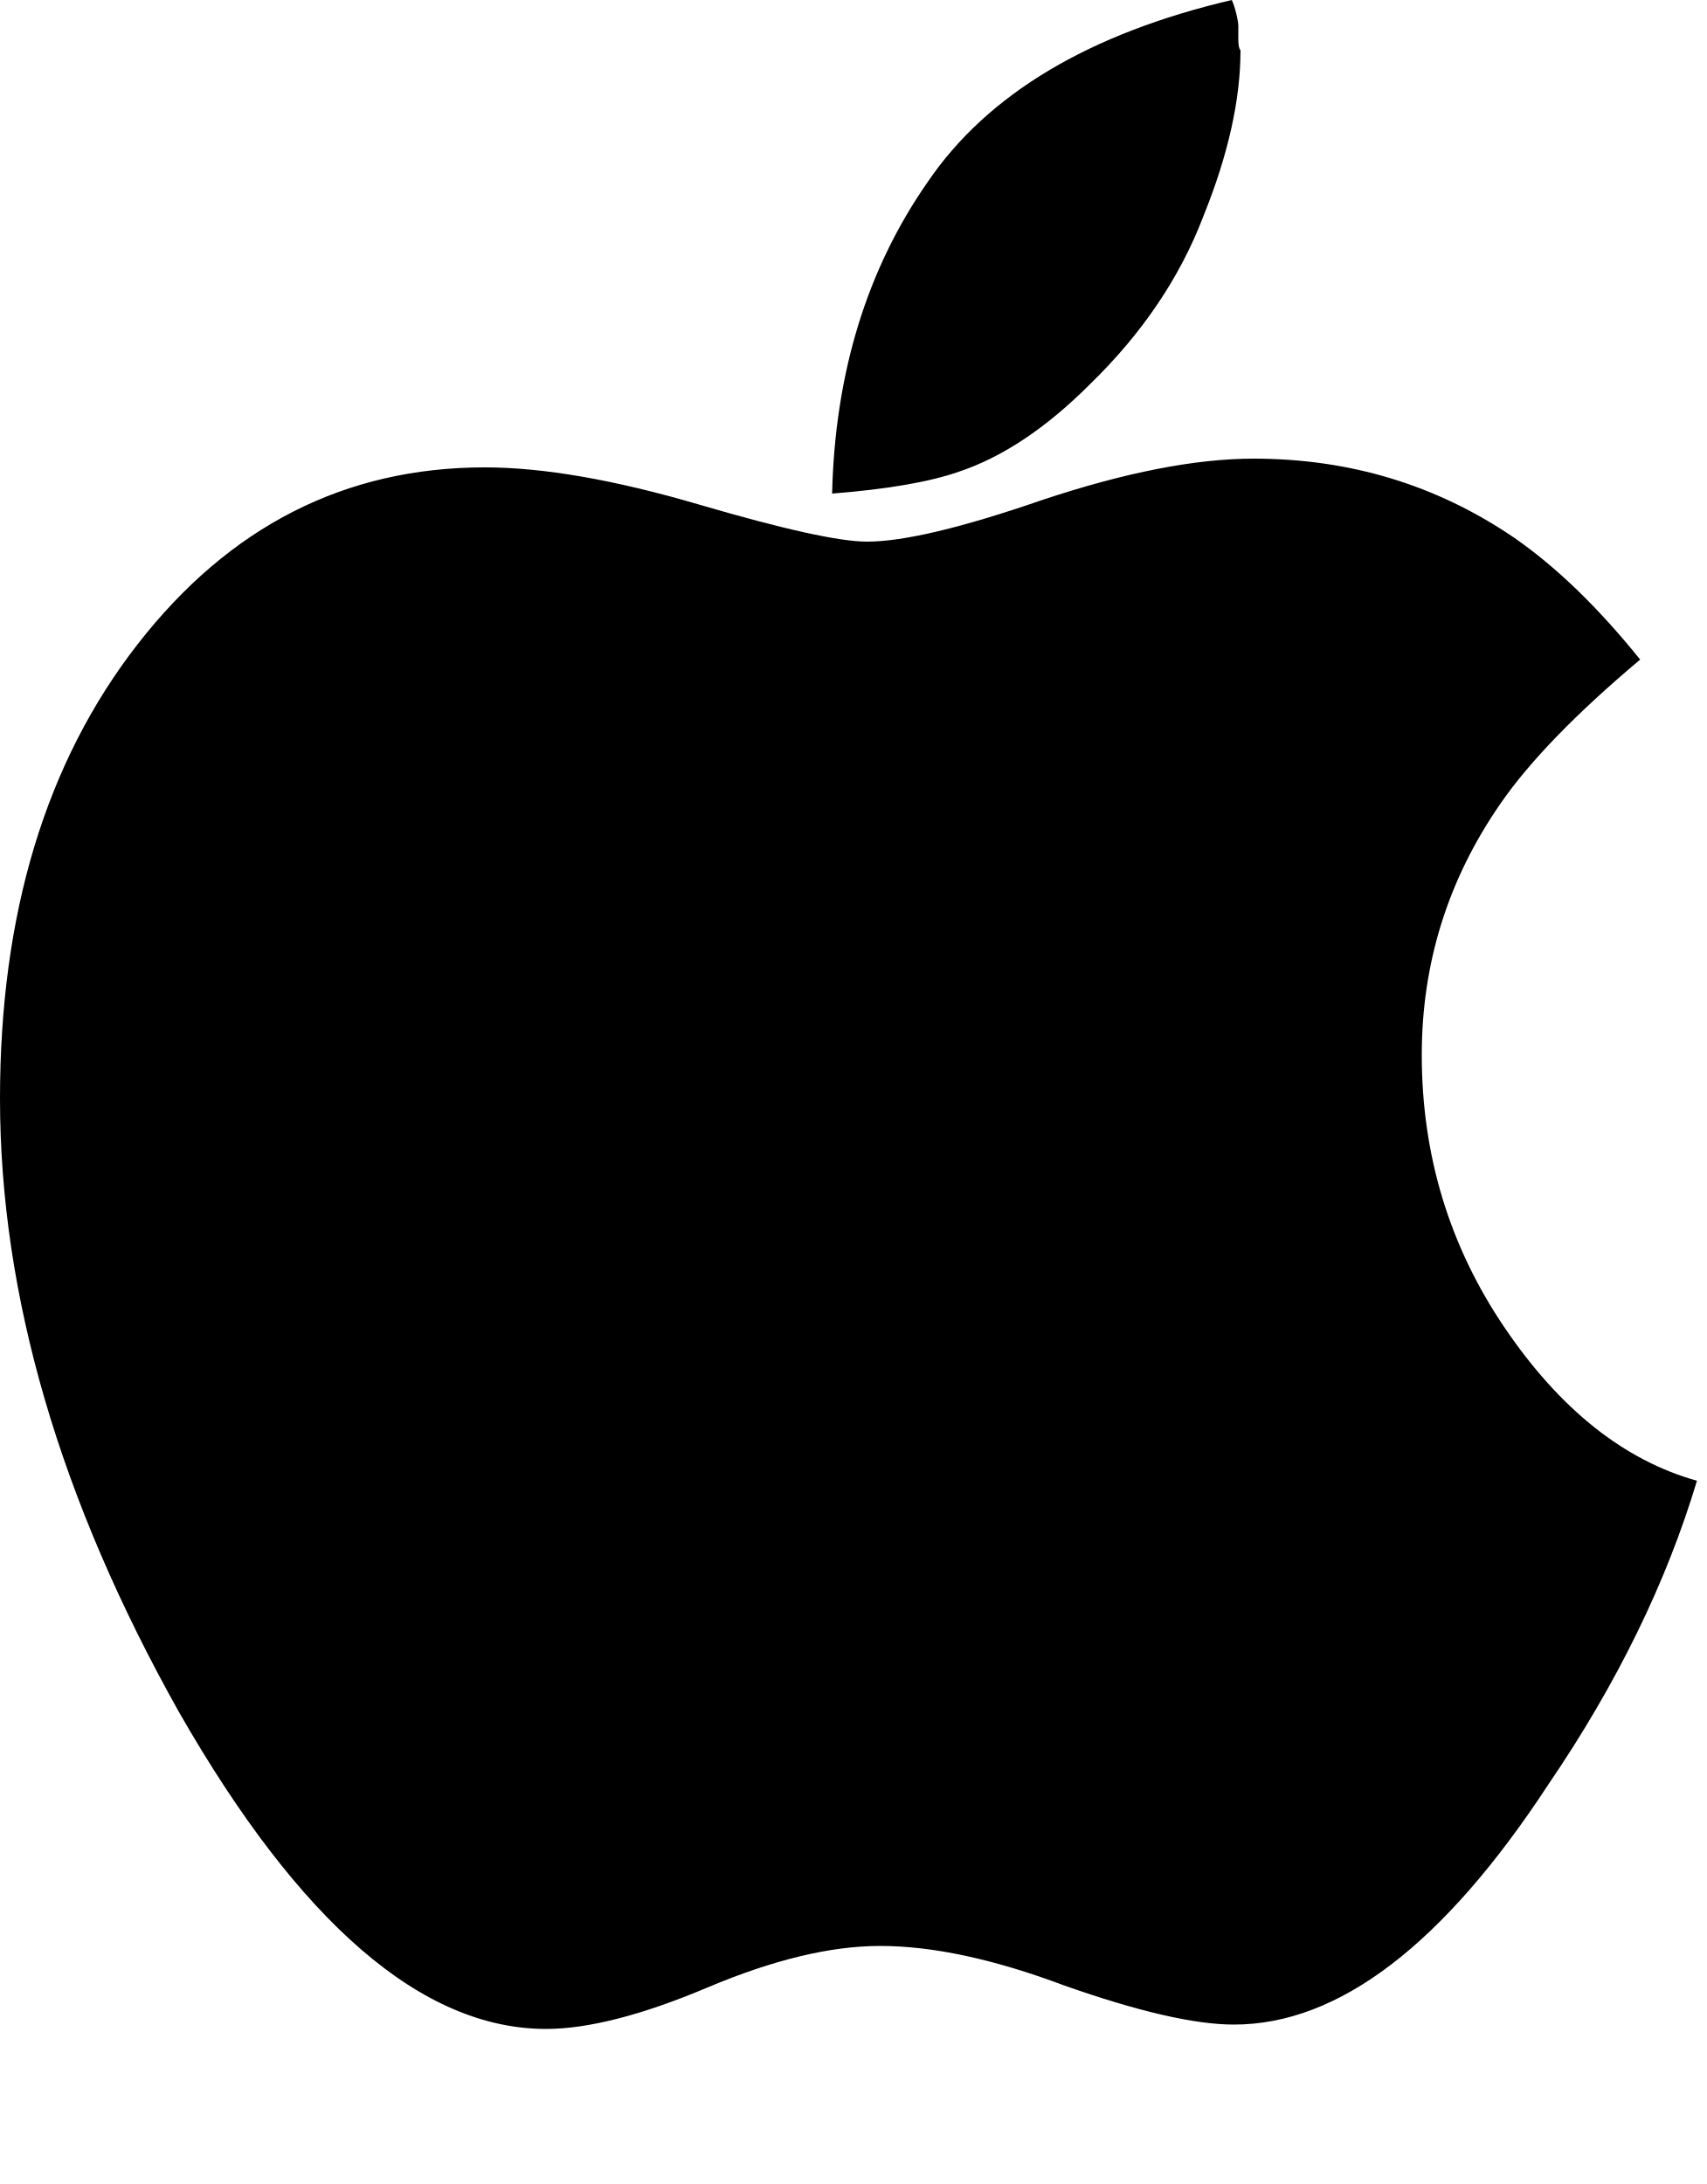
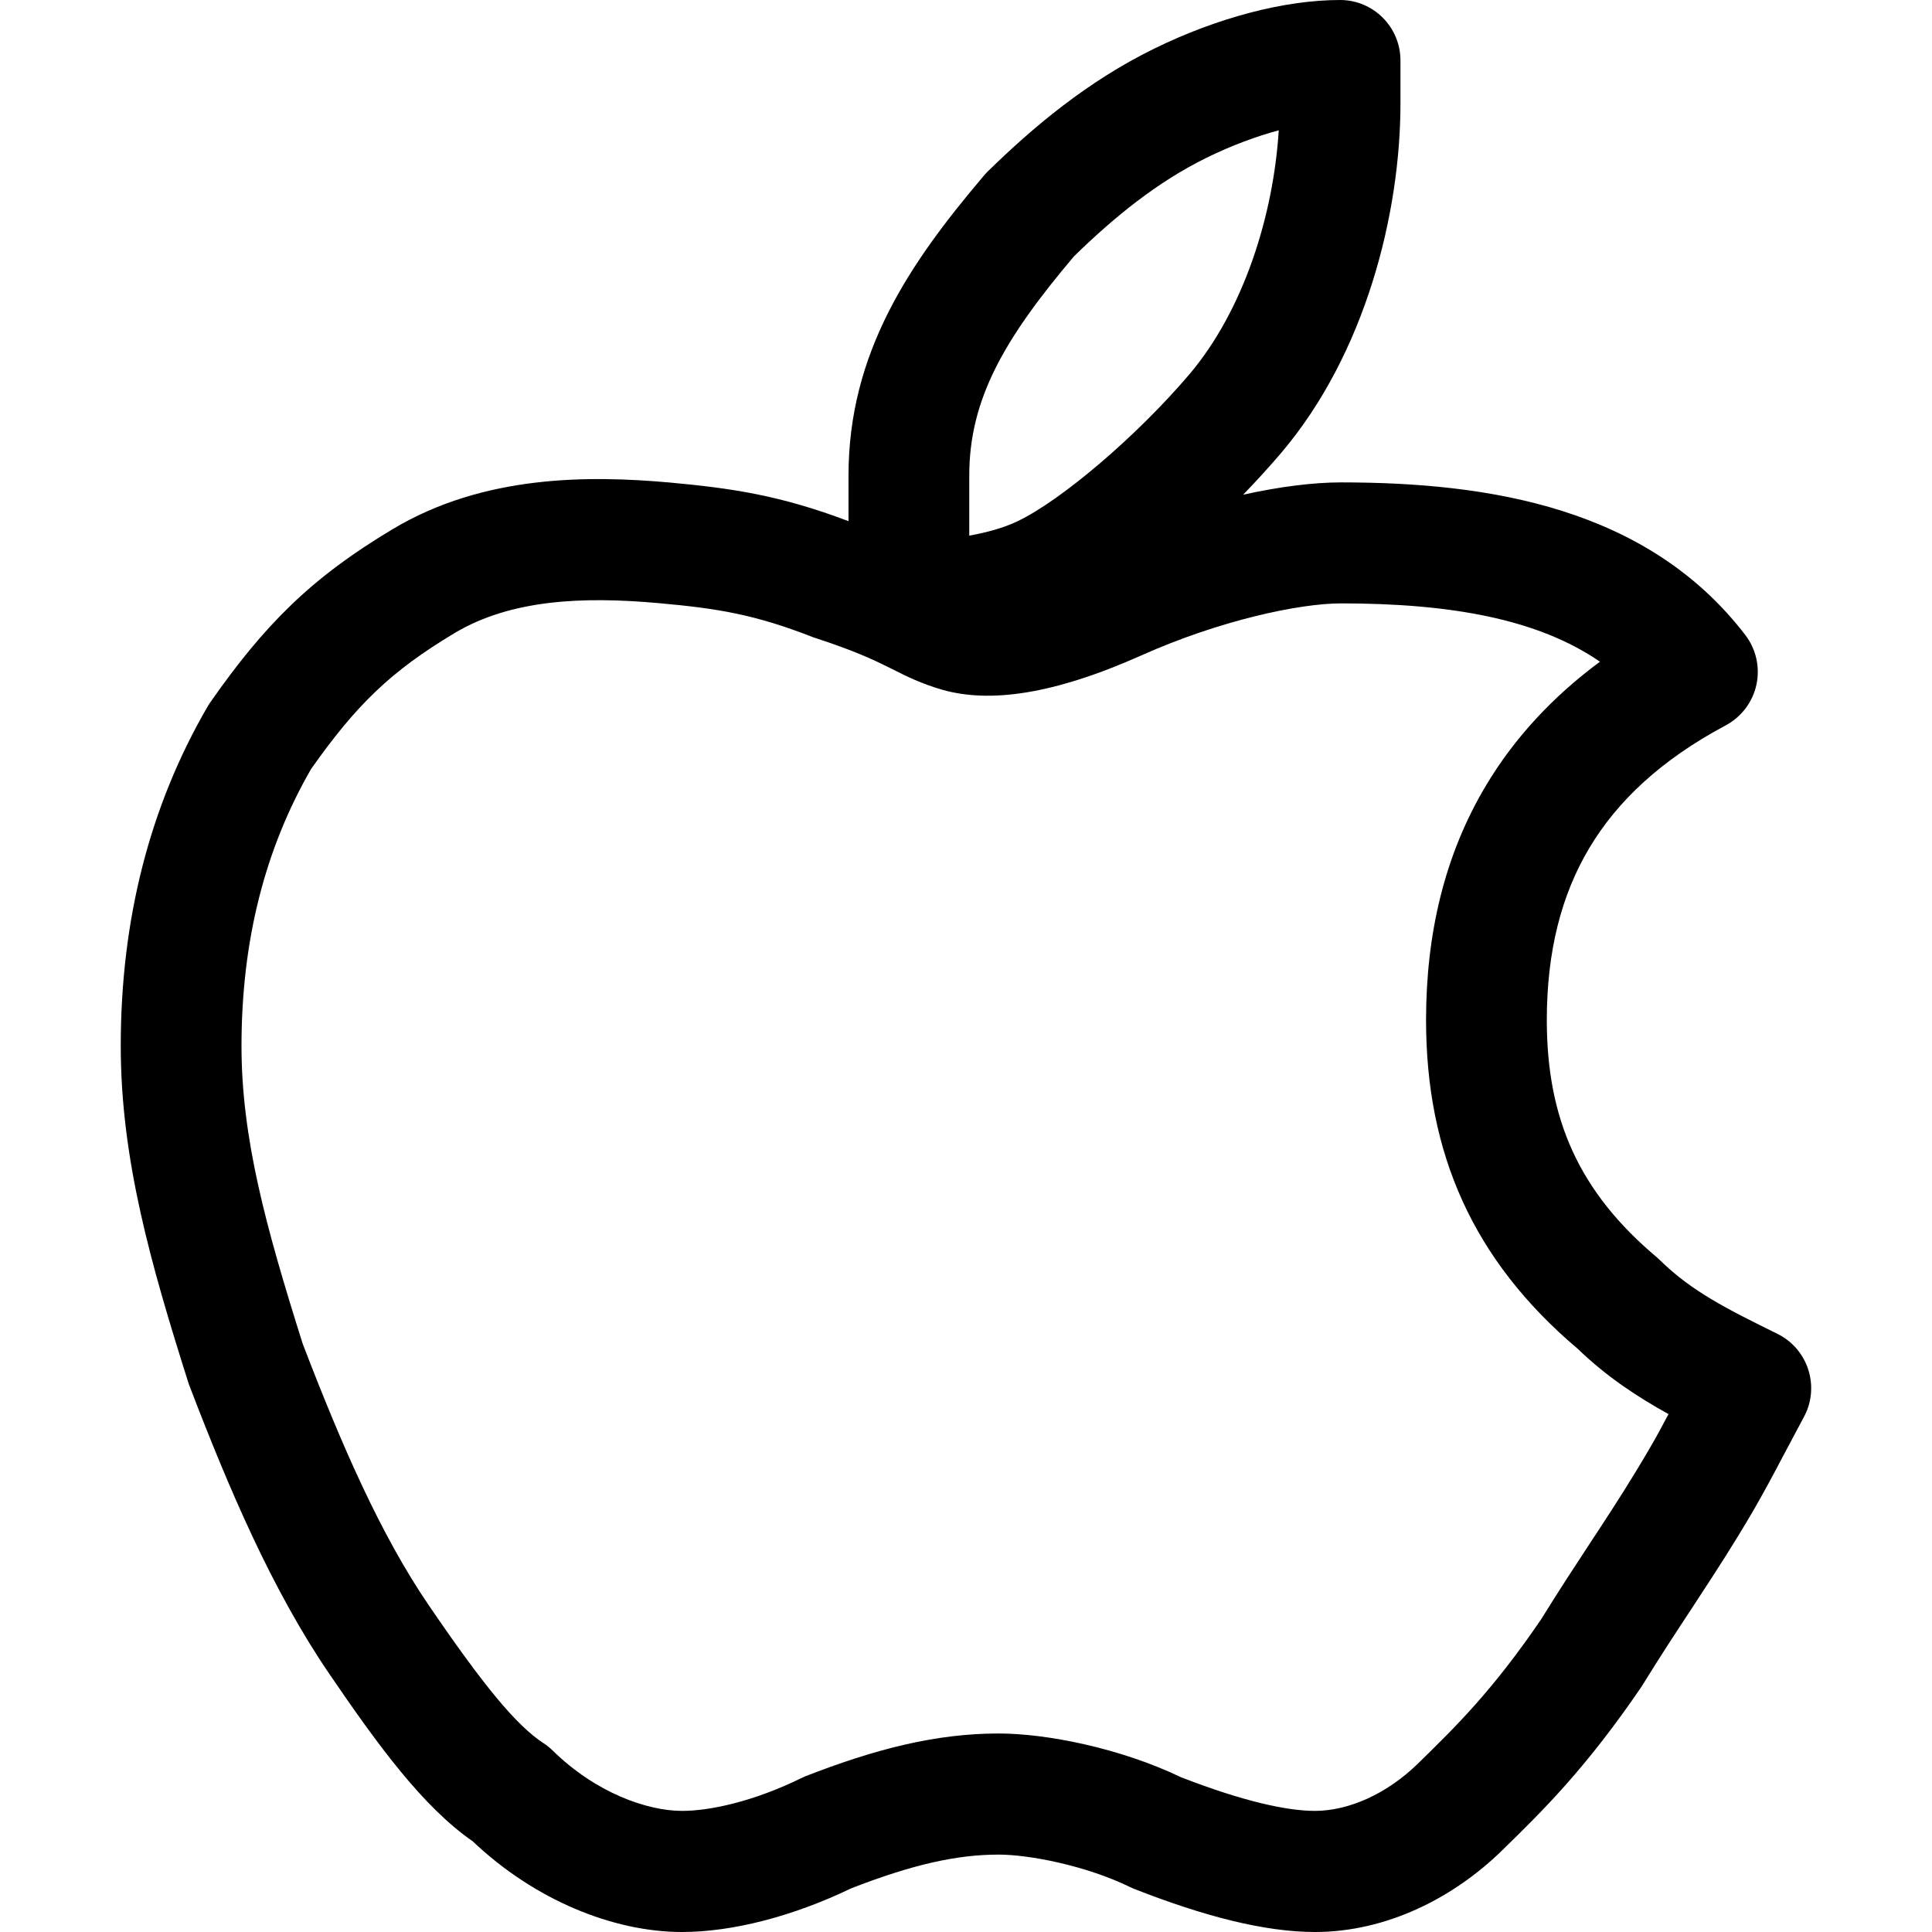
- <svg xmlns="http://www.w3.org/2000/svg" version="1.1" width="25" height="32" viewBox="0 0 25 32">
-   <path d="M24.864 21.696q-0.672 2.24-2.176 4.448-2.304 3.52-4.608 3.52-0.864 0-2.496-0.576-1.536-0.576-2.688-0.576-1.088 0-2.528 0.608t-2.368 0.608q-2.72 0-5.376-4.64-2.624-4.672-2.624-8.992 0-4.064 2.016-6.656t5.088-2.592q1.28 0 3.136 0.544t2.464 0.544q0.8 0 2.56-0.608 1.824-0.608 3.104-0.608 2.112 0 3.808 1.152 0.928 0.64 1.856 1.792-1.408 1.184-2.048 2.112-1.152 1.664-1.152 3.68 0 2.208 1.216 4t2.816 2.24zM18.176 0.736q0 1.088-0.544 2.432-0.512 1.344-1.664 2.464-0.96 0.96-1.92 1.28-0.64 0.224-1.856 0.32 0.064-2.656 1.408-4.576 1.312-1.92 4.448-2.656 0.032 0.064 0.064 0.192t0.032 0.192 0 0.192 0.032 0.16z" />
+ <svg xmlns="http://www.w3.org/2000/svg" width="16" height="16" viewBox="0 0 16 16" fill="none">
+   <path fill-rule="evenodd" clip-rule="evenodd" d="M11.098 0C10.642 0 10.085 0.144 9.554 0.405C9.005 0.675 8.558 1.05 8.178 1.422C8.167 1.433 8.157 1.444 8.147 1.456C7.53 2.183 7.027 2.923 7.027 3.938V4.316C6.463 4.103 6.069 4.044 5.546 3.996C4.872 3.936 4.005 3.932 3.254 4.381C2.577 4.785 2.193 5.172 1.746 5.81C1.738 5.821 1.73 5.833 1.723 5.845C1.237 6.678 1 7.622 1 8.662C1 9.603 1.251 10.474 1.558 11.445C1.561 11.455 1.564 11.465 1.568 11.474C1.897 12.333 2.253 13.166 2.725 13.859C3.135 14.461 3.505 14.965 3.915 15.249C4.428 15.736 5.079 16 5.649 16C6.065 16 6.569 15.87 7.05 15.638C7.557 15.441 7.923 15.359 8.27 15.359C8.522 15.359 8.993 15.449 9.361 15.629C9.373 15.635 9.386 15.64 9.398 15.645C9.964 15.867 10.47 16 10.89 16C11.486 16 12.042 15.714 12.441 15.323C12.777 14.995 13.132 14.647 13.596 13.966C13.601 13.959 13.605 13.952 13.609 13.945C13.748 13.719 13.877 13.523 14.008 13.324L14.064 13.238C14.213 13.011 14.364 12.778 14.522 12.507C14.605 12.363 14.675 12.233 14.765 12.062C14.815 11.968 14.871 11.862 14.939 11.735C15.004 11.616 15.017 11.474 14.976 11.345C14.935 11.215 14.843 11.107 14.721 11.047C14.3 10.839 14.013 10.696 13.751 10.44C13.742 10.431 13.732 10.422 13.723 10.414C13.076 9.871 12.81 9.266 12.81 8.448C12.81 7.88 12.93 7.412 13.162 7.023C13.394 6.634 13.757 6.292 14.292 6.007C14.422 5.937 14.515 5.814 14.546 5.67C14.577 5.526 14.543 5.375 14.454 5.259C13.646 4.205 12.336 3.995 11.106 3.995C10.878 3.995 10.598 4.03 10.295 4.097C10.408 3.98 10.514 3.864 10.61 3.751C11.309 2.928 11.598 1.766 11.598 0.856V0.501C11.598 0.224 11.374 0 11.098 0ZM9.993 1.306C10.203 1.203 10.406 1.129 10.59 1.079C10.547 1.775 10.303 2.566 9.849 3.101C9.417 3.609 8.789 4.145 8.424 4.318C8.311 4.372 8.171 4.41 8.027 4.436V3.938C8.027 3.305 8.318 2.804 8.894 2.123C9.231 1.794 9.586 1.506 9.993 1.306ZM3.766 5.242C4.231 4.965 4.824 4.938 5.456 4.995C5.945 5.039 6.251 5.088 6.738 5.279C6.747 5.282 6.756 5.285 6.766 5.288C7.068 5.387 7.228 5.461 7.346 5.52L7.395 5.544C7.503 5.599 7.632 5.663 7.806 5.713C8.197 5.823 8.721 5.754 9.454 5.427C10.101 5.138 10.76 4.997 11.106 4.997C12.01 4.997 12.735 5.125 13.25 5.48C12.857 5.771 12.54 6.113 12.304 6.509C11.963 7.081 11.81 7.734 11.81 8.448C11.81 9.547 12.195 10.434 13.067 11.171C13.308 11.404 13.565 11.571 13.818 11.711C13.762 11.817 13.716 11.902 13.658 12.001C13.514 12.248 13.376 12.463 13.229 12.687L13.173 12.772C13.045 12.967 12.909 13.174 12.764 13.409C12.359 14.003 12.06 14.295 11.743 14.605L11.742 14.606C11.486 14.856 11.169 14.997 10.89 14.997C10.659 14.997 10.297 14.919 9.78 14.718C9.278 14.477 8.667 14.356 8.27 14.356C7.747 14.356 7.245 14.486 6.668 14.711C6.656 14.716 6.643 14.722 6.631 14.728C6.245 14.917 5.883 14.997 5.649 14.997C5.359 14.997 4.934 14.847 4.579 14.499C4.555 14.476 4.53 14.455 4.502 14.437C4.273 14.288 3.999 13.951 3.55 13.293C3.151 12.707 2.831 11.973 2.507 11.129C2.201 10.159 2 9.426 2 8.662C2 7.787 2.196 7.028 2.576 6.369C2.949 5.84 3.233 5.561 3.766 5.242Z" fill="black" />
</svg>
